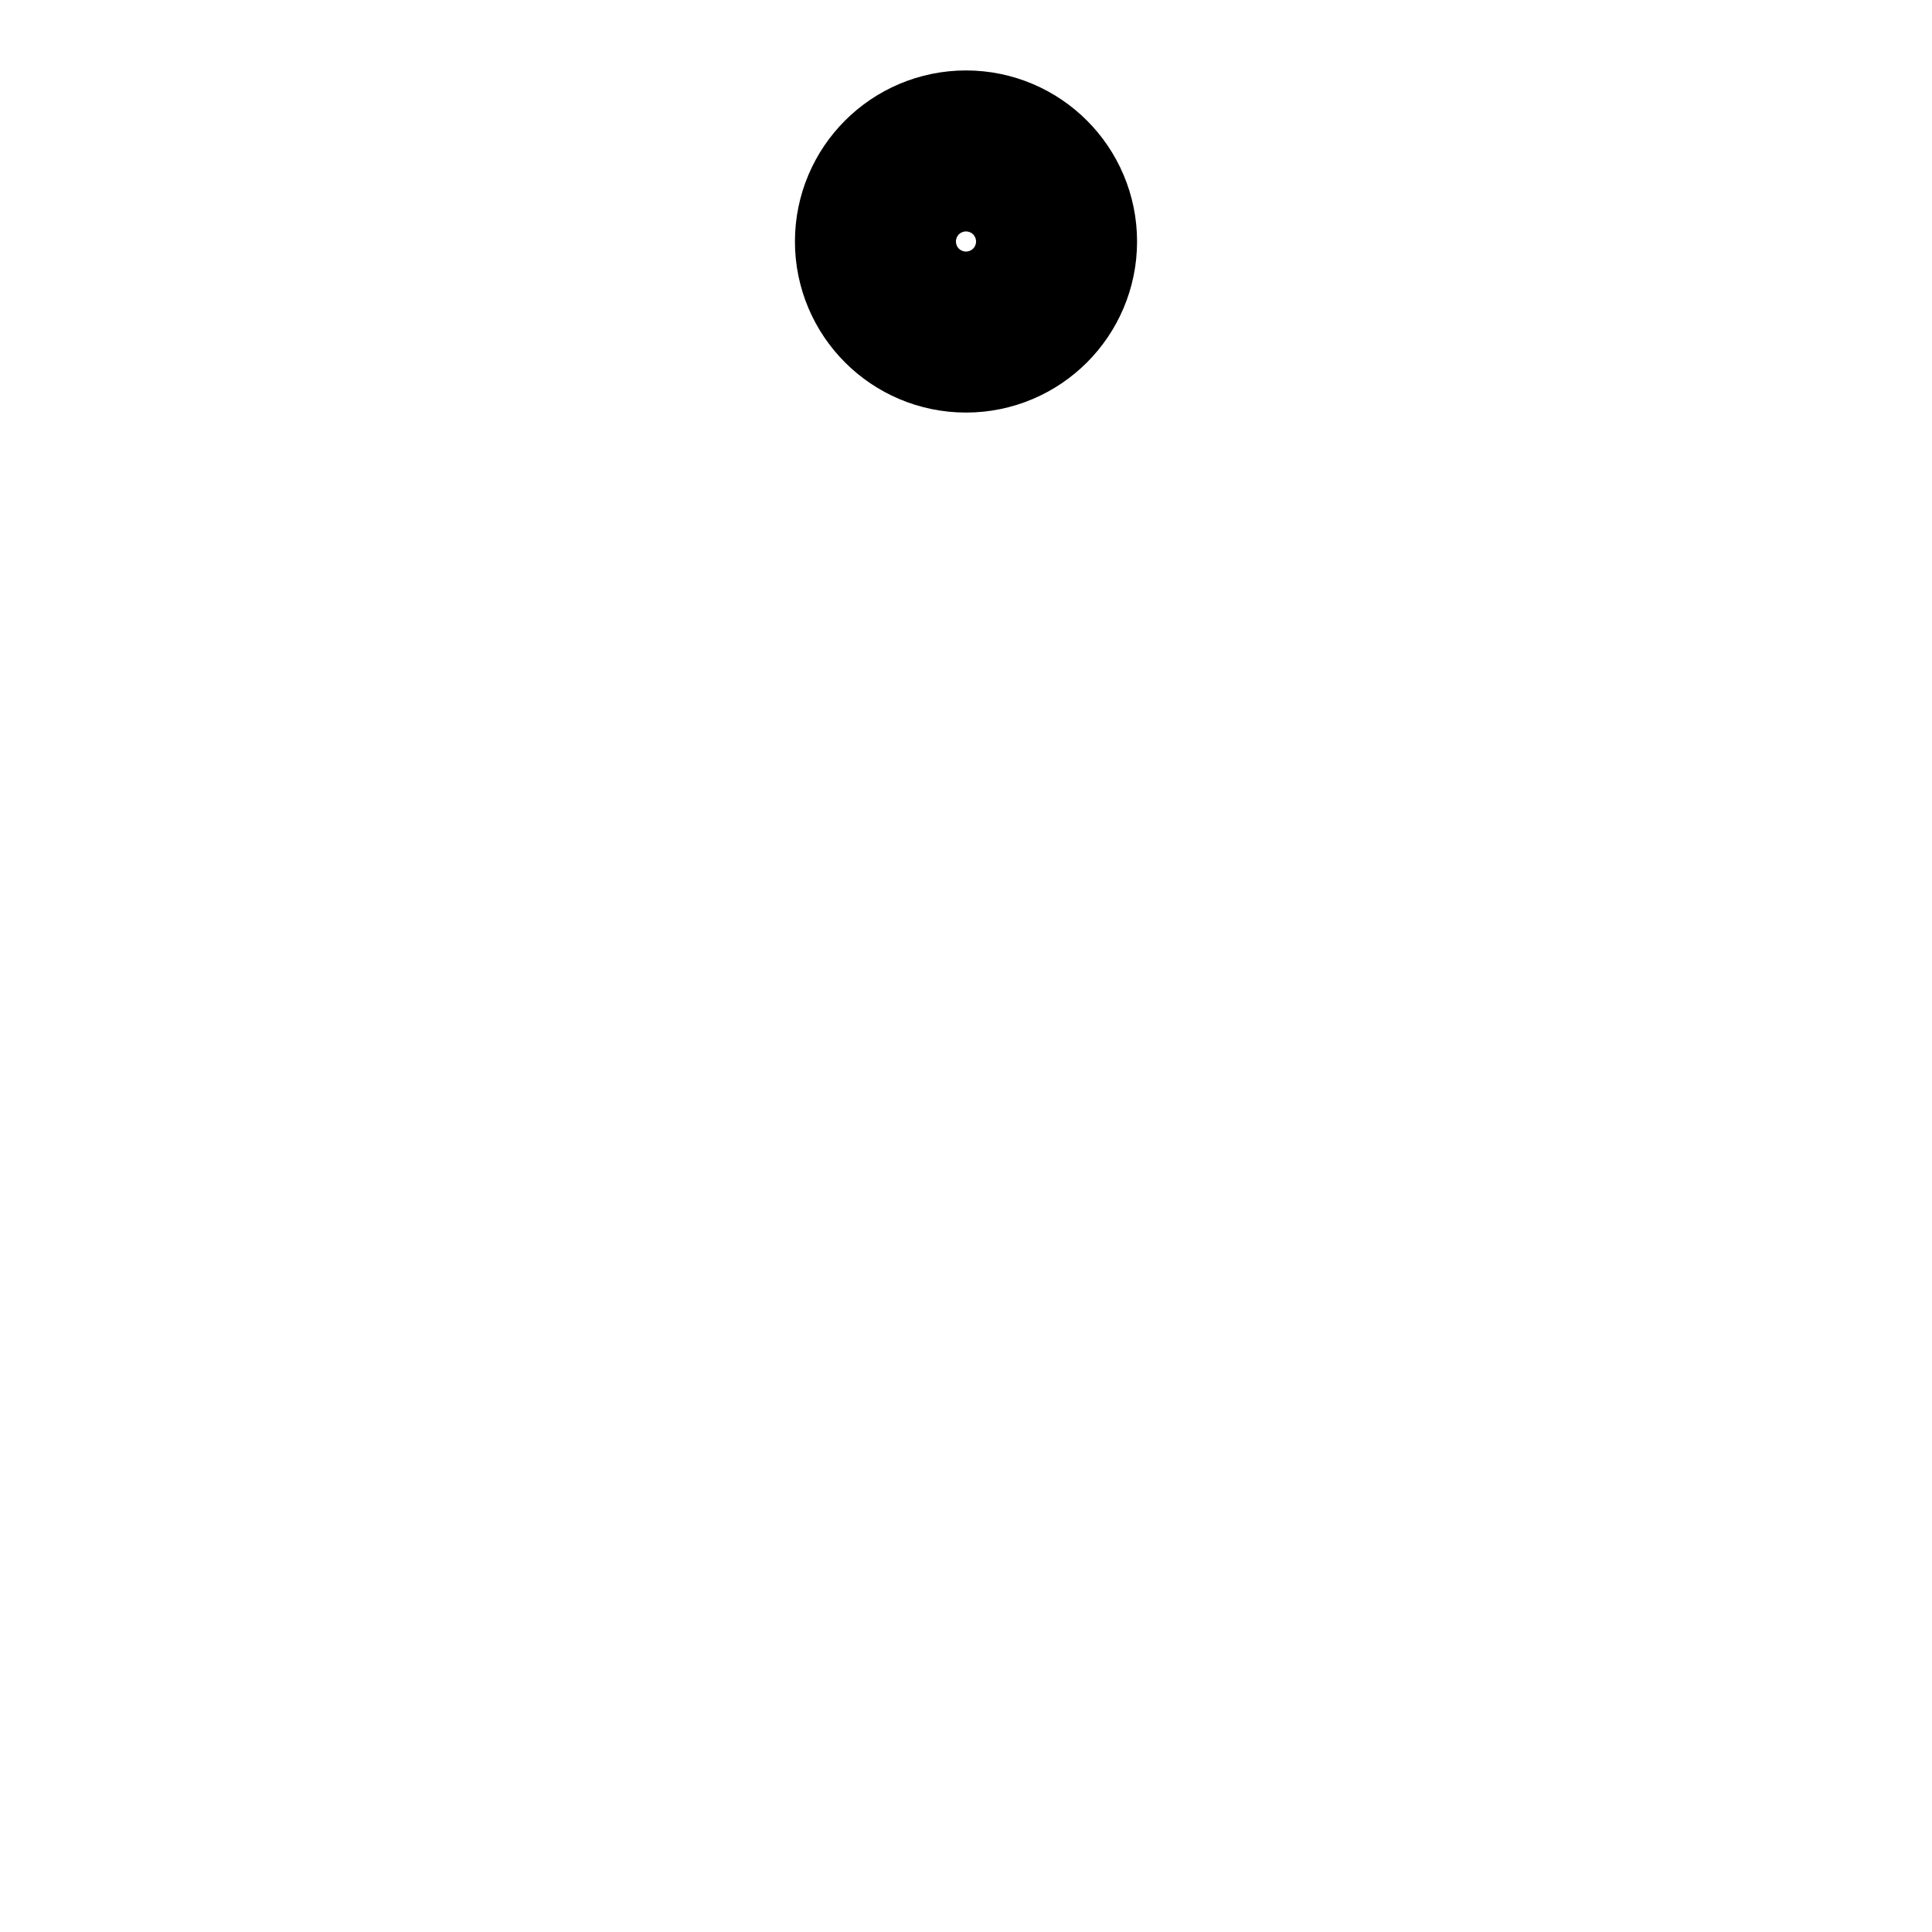
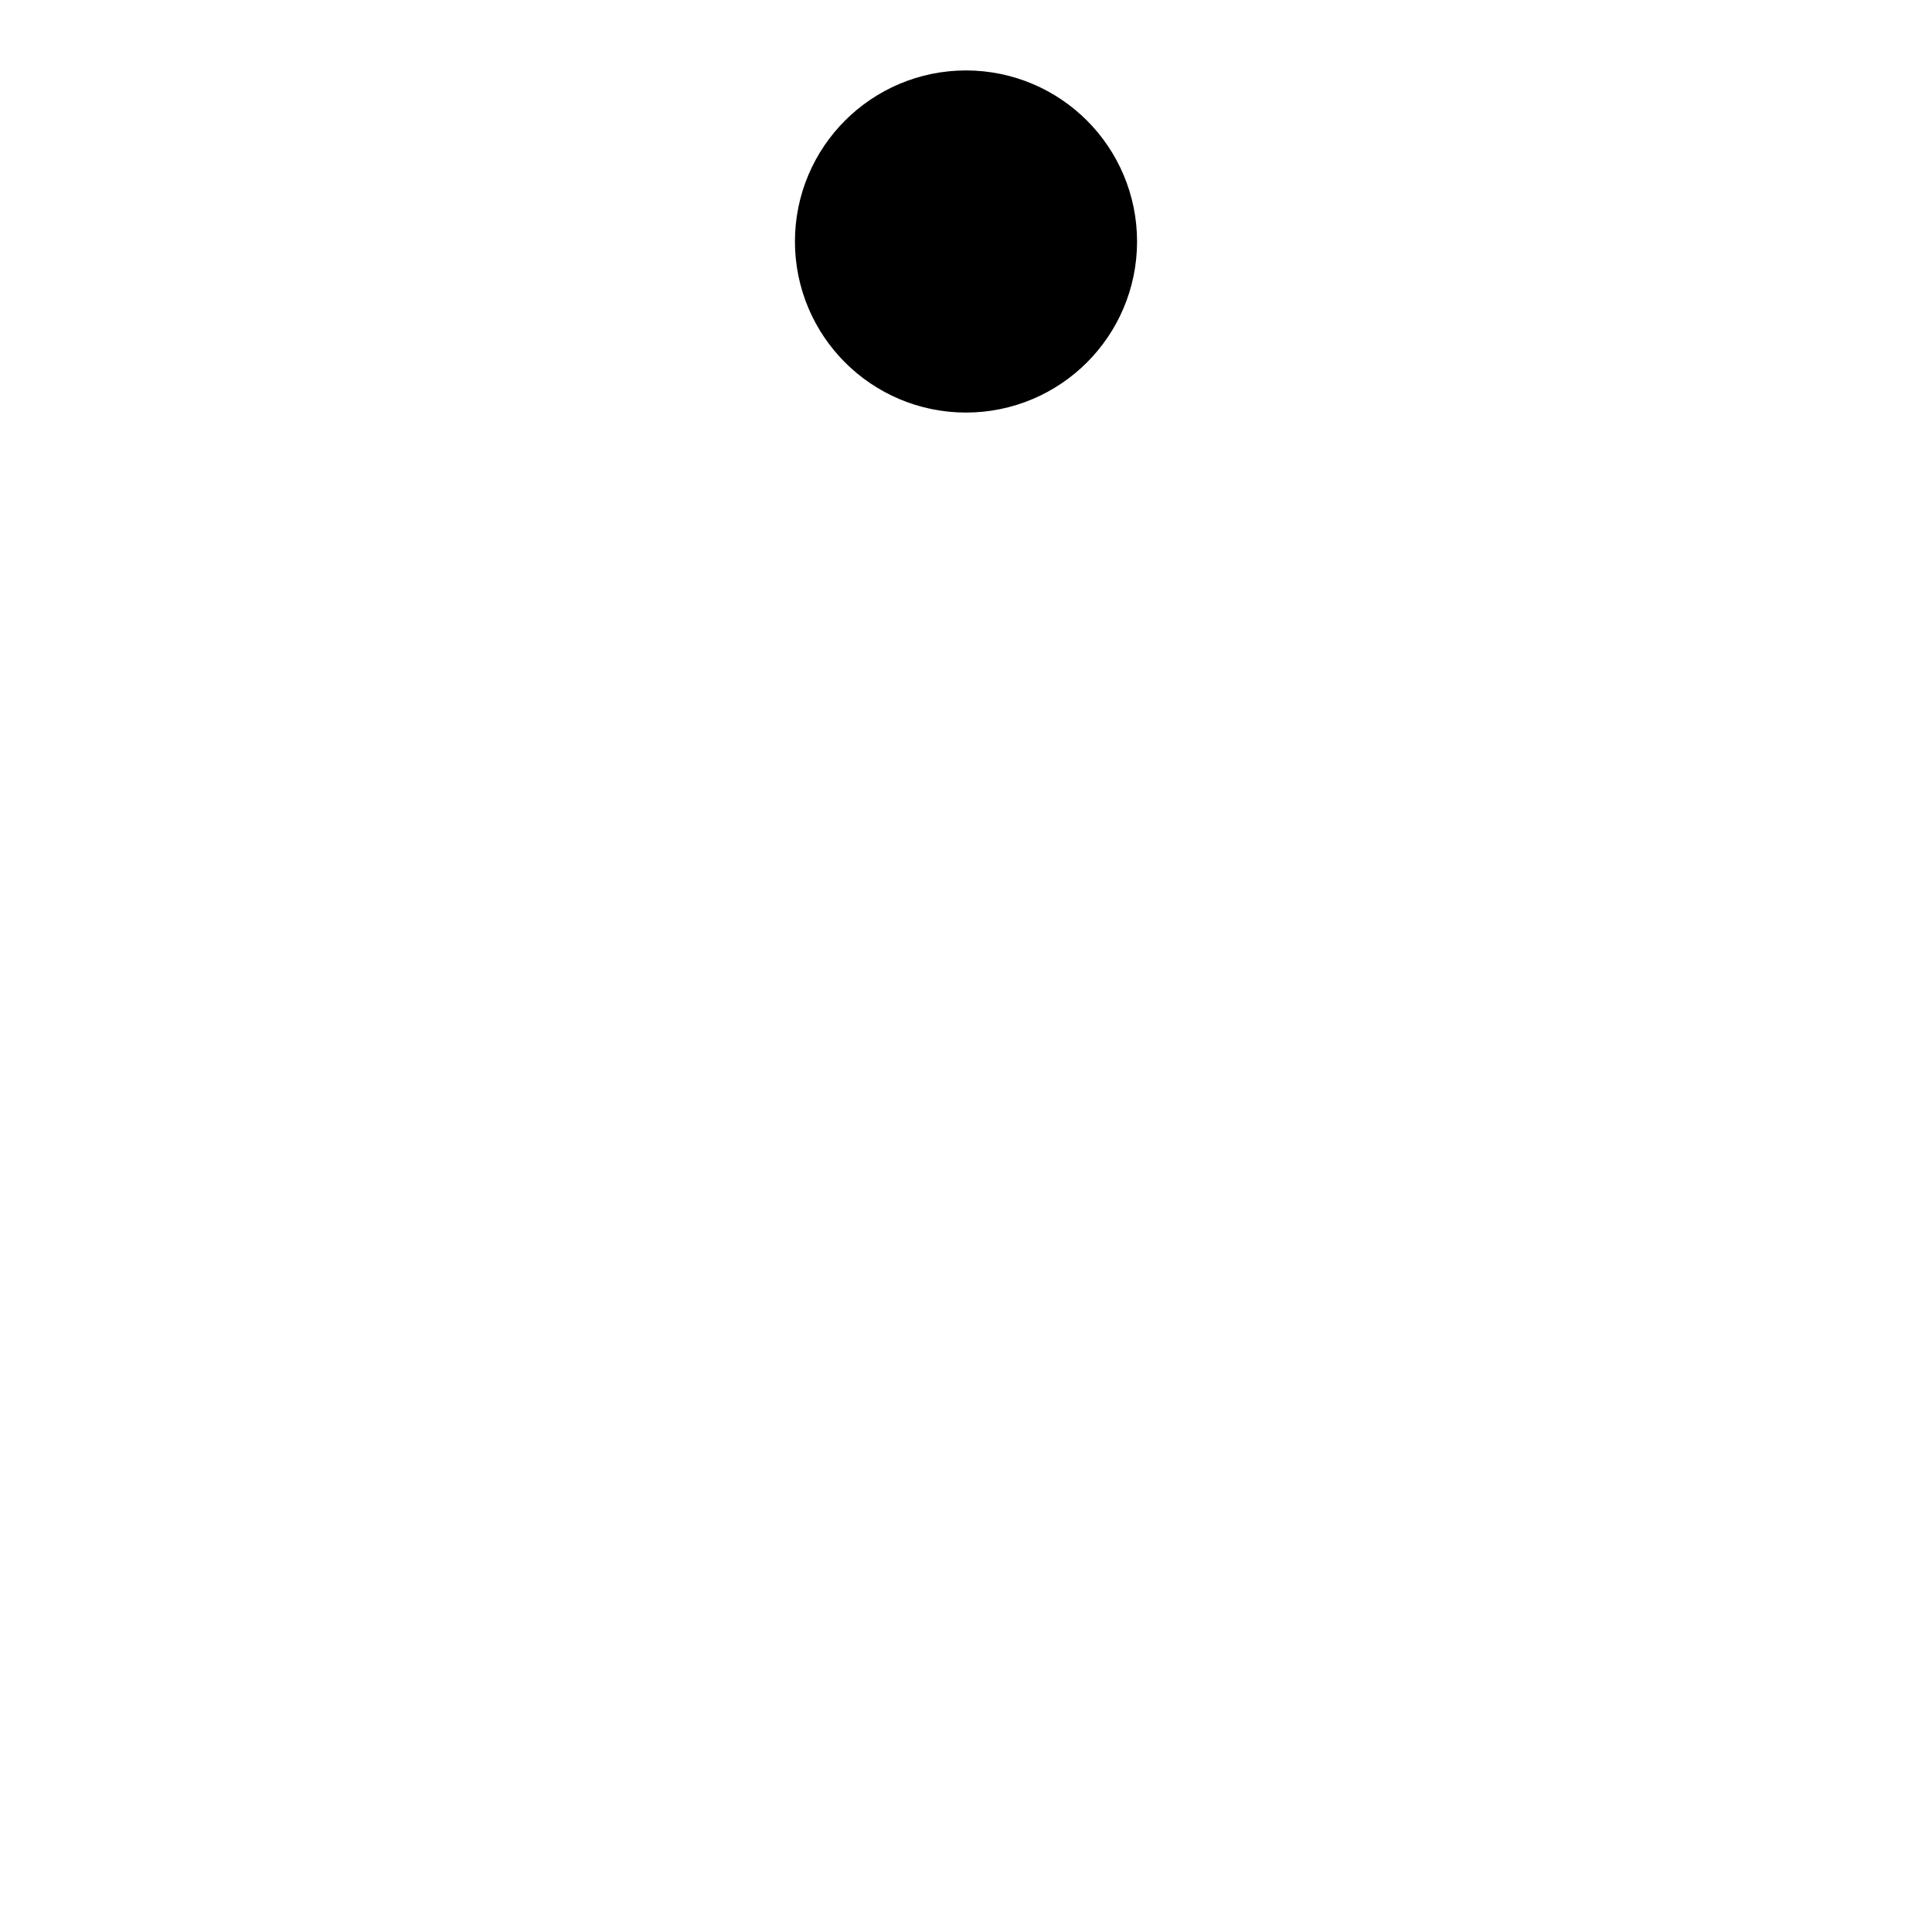
- <svg xmlns="http://www.w3.org/2000/svg" viewBox="0 0 24 24" aria-hidden="true" focusable="false">
-   <g fill="none" stroke="currentColor" stroke-width="2.25" stroke-linecap="round" stroke-linejoin="round">
-     <path d="M12 4C12.552 4 13 3.552 13 3C13 2.448 12.552 2 12 2C11.448 2 11 2.448 11 3C11 3.552 11.448 4 12 4Z" />
-   </g>
+ <svg xmlns="http://www.w3.org/2000/svg" aria-hidden="true" focusable="false" viewBox="0 0 24 24">
+   <path fill="none" stroke="currentColor" stroke-linecap="round" stroke-linejoin="round" stroke-width="2.25" d="M12 4c.552 0 1-.448 1-1s-.448-1-1-1-1 .448-1 1 .448 1 1 1" />
</svg>
